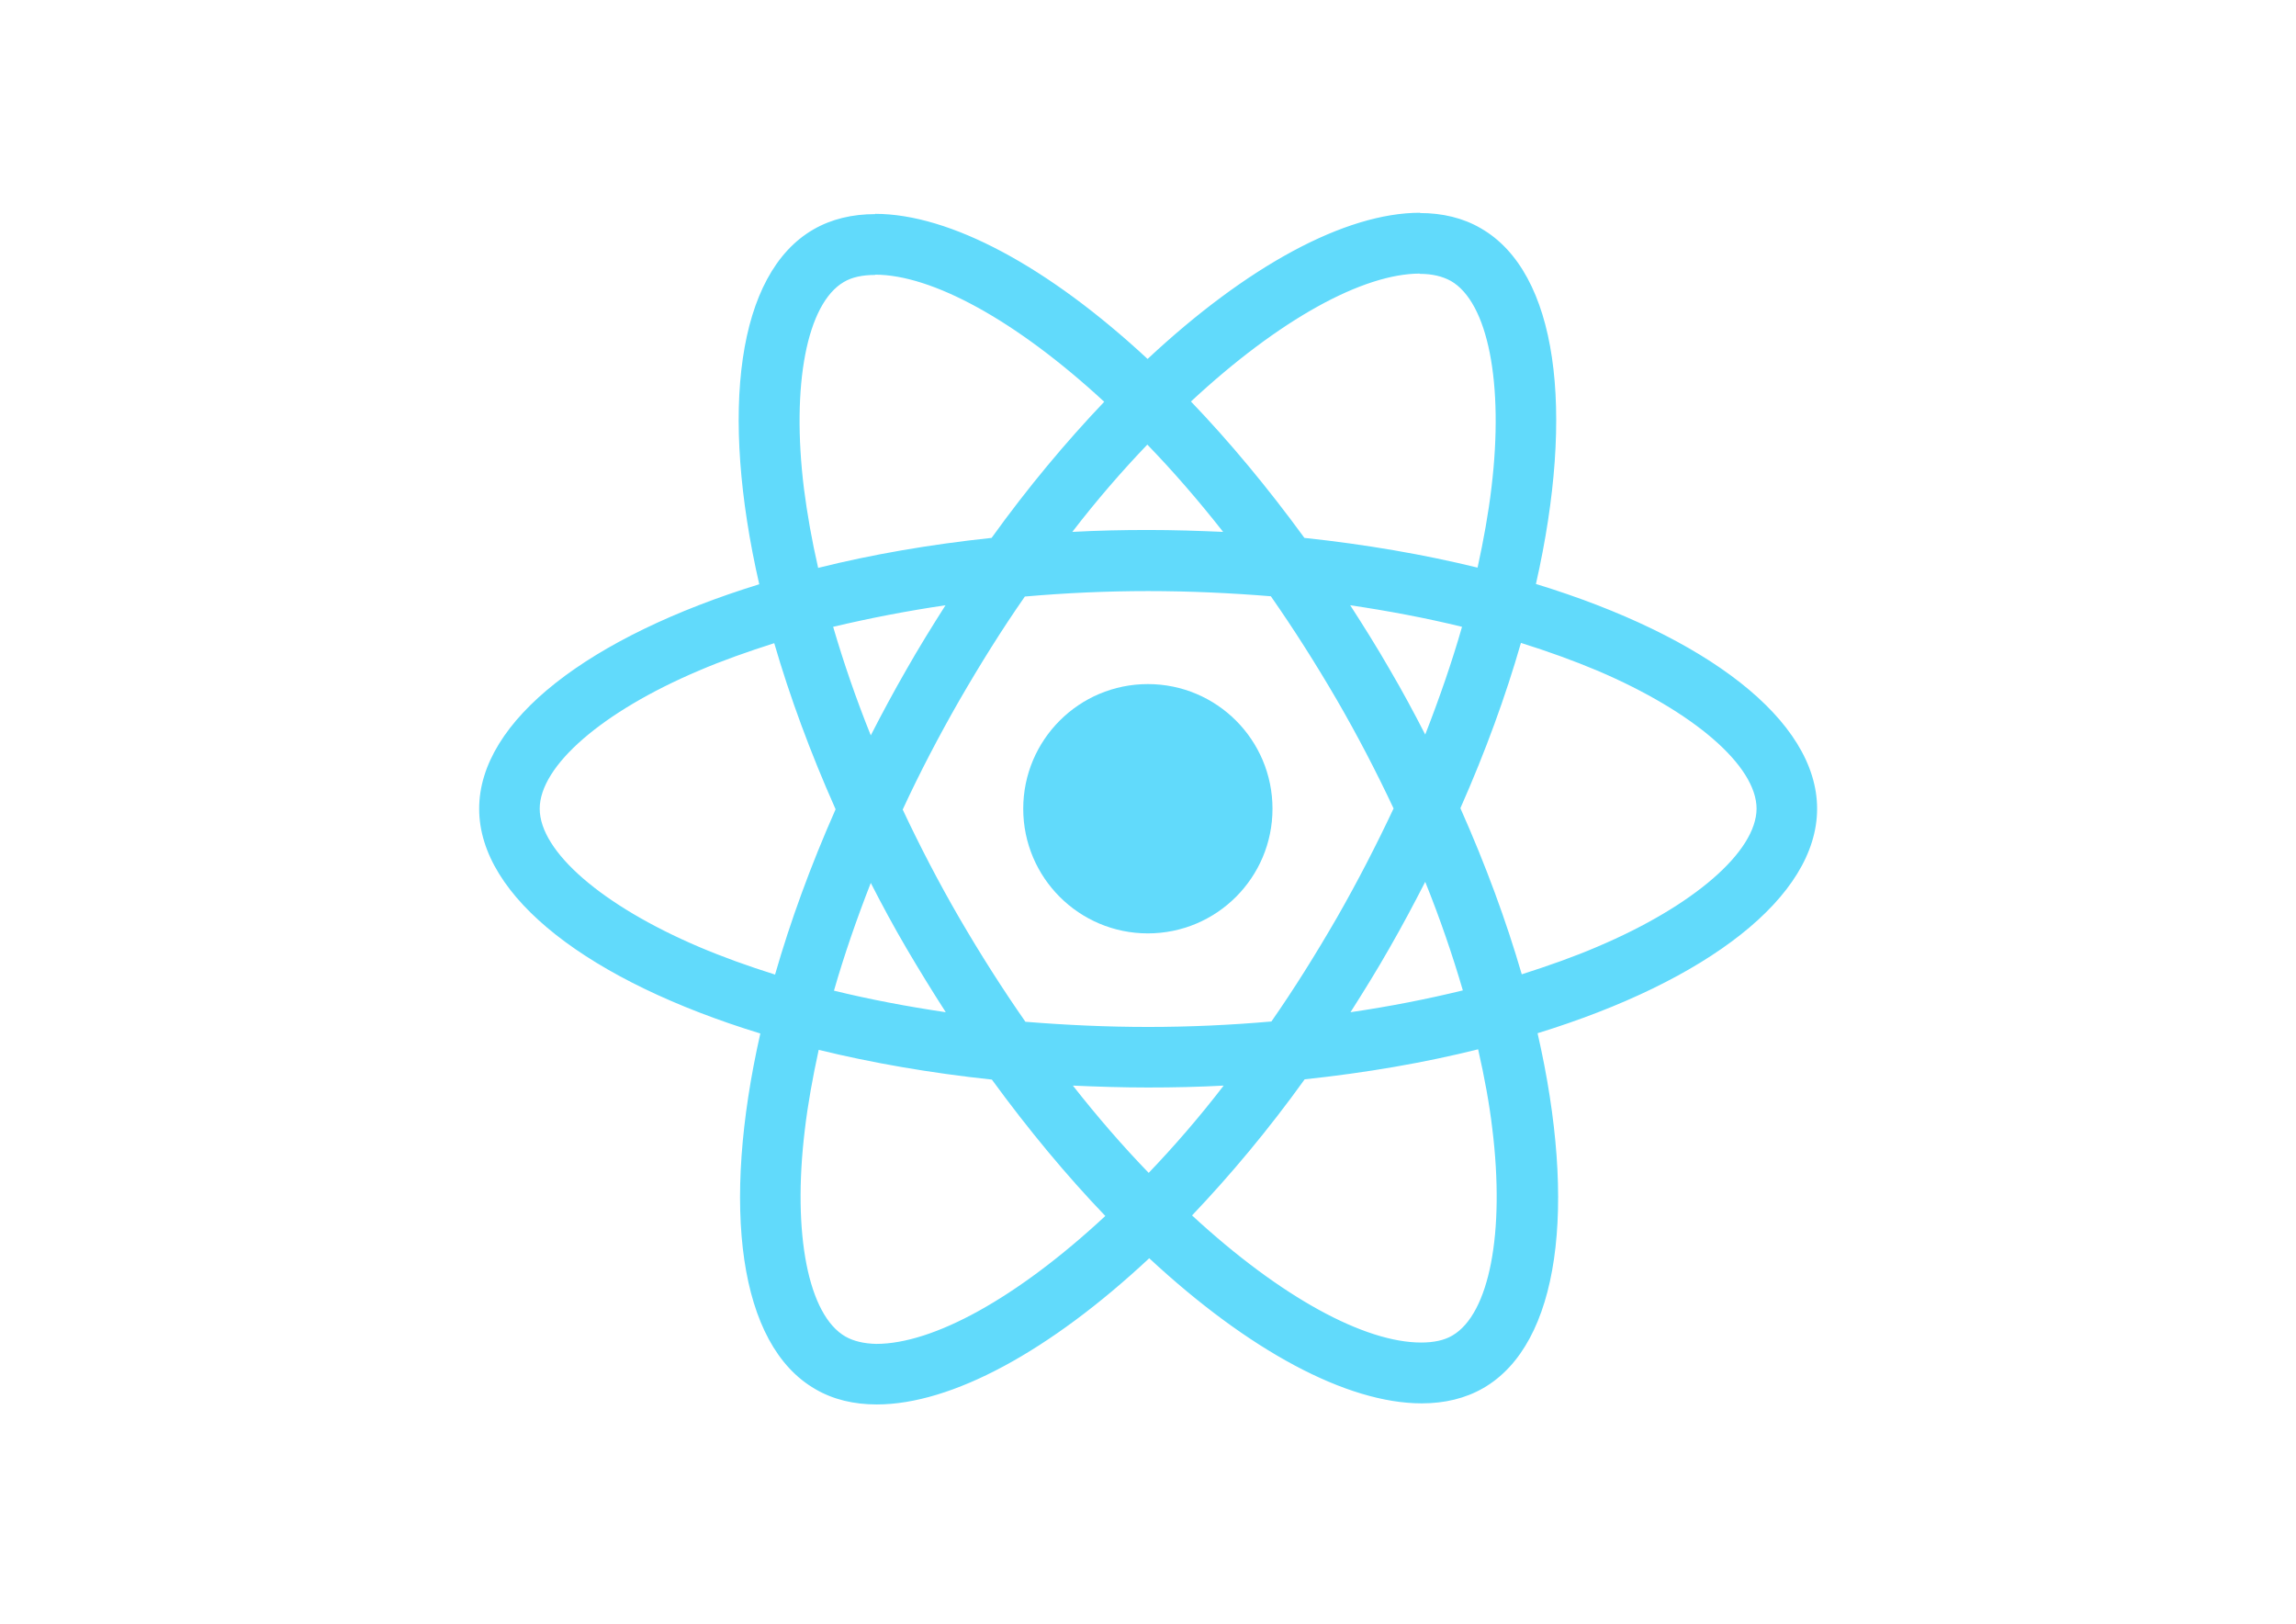
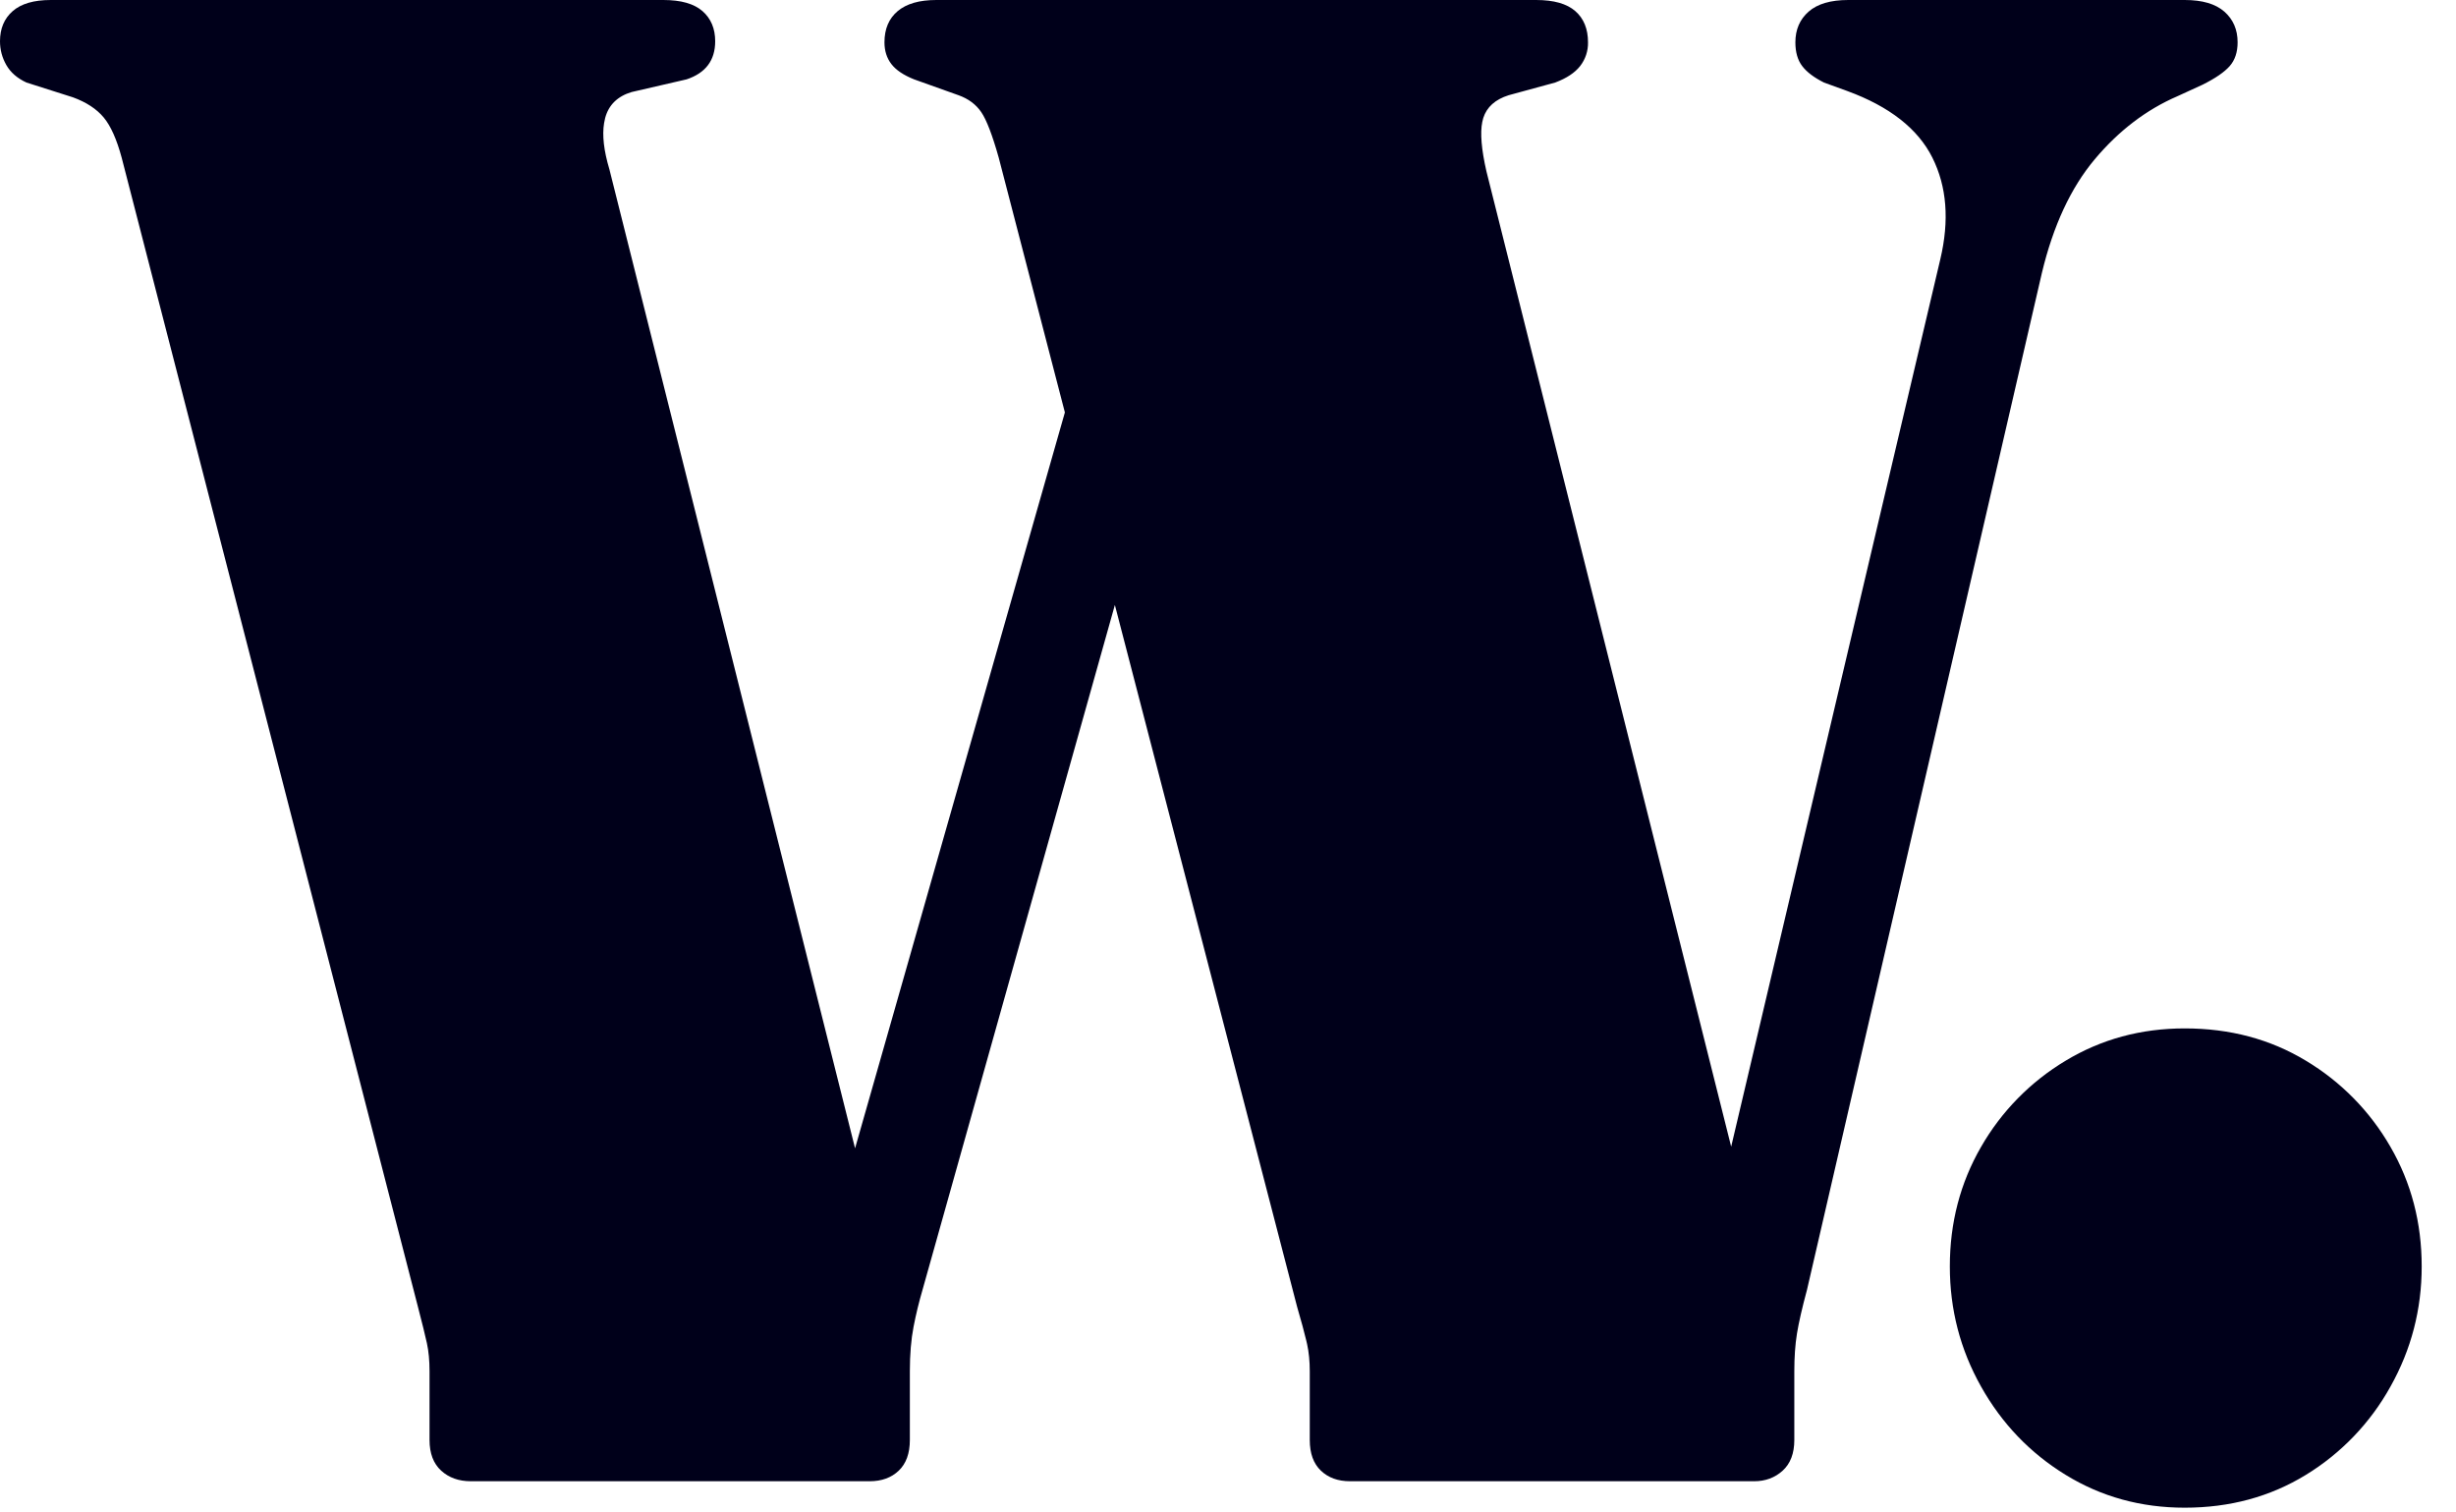
- <svg xmlns="http://www.w3.org/2000/svg" viewBox="0 0 841.9 595.3">
-   <g fill="#61DAFB">
-     <path d="M666.3 296.5c0-32.5-40.7-63.3-103.1-82.4 14.4-63.6 8-114.2-20.2-130.4-6.5-3.8-14.1-5.6-22.4-5.6v22.3c4.6 0 8.3.9 11.4 2.6 13.6 7.8 19.5 37.5 14.9 75.7-1.1 9.4-2.9 19.3-5.1 29.4-19.6-4.8-41-8.5-63.5-10.9-13.5-18.5-27.5-35.3-41.6-50 32.6-30.3 63.2-46.9 84-46.9V78c-27.5 0-63.5 19.6-99.9 53.6-36.4-33.8-72.4-53.2-99.9-53.2v22.3c20.7 0 51.4 16.5 84 46.6-14 14.7-28 31.4-41.3 49.9-22.6 2.4-44 6.1-63.6 11-2.3-10-4-19.7-5.2-29-4.7-38.2 1.1-67.9 14.6-75.8 3-1.8 6.9-2.6 11.5-2.6V78.5c-8.4 0-16 1.8-22.6 5.6-28.1 16.2-34.4 66.7-19.9 130.1-62.2 19.2-102.7 49.9-102.7 82.3 0 32.5 40.7 63.3 103.1 82.4-14.4 63.6-8 114.2 20.2 130.4 6.5 3.8 14.1 5.6 22.5 5.6 27.5 0 63.5-19.6 99.9-53.6 36.4 33.8 72.4 53.2 99.9 53.2 8.4 0 16-1.8 22.6-5.6 28.1-16.2 34.4-66.7 19.9-130.1 62-19.1 102.5-49.9 102.5-82.3zm-130.2-66.7c-3.7 12.9-8.3 26.2-13.5 39.5-4.1-8-8.4-16-13.1-24-4.6-8-9.5-15.8-14.4-23.4 14.2 2.1 27.9 4.7 41 7.9zm-45.8 106.5c-7.8 13.5-15.8 26.3-24.1 38.2-14.9 1.3-30 2-45.2 2-15.1 0-30.2-.7-45-1.9-8.3-11.9-16.4-24.6-24.2-38-7.6-13.1-14.5-26.4-20.8-39.8 6.2-13.4 13.2-26.8 20.7-39.9 7.8-13.5 15.8-26.3 24.1-38.2 14.9-1.3 30-2 45.2-2 15.1 0 30.2.7 45 1.9 8.3 11.9 16.4 24.6 24.2 38 7.6 13.1 14.5 26.4 20.8 39.8-6.3 13.4-13.2 26.8-20.7 39.9zm32.3-13c5.4 13.4 10 26.8 13.8 39.8-13.1 3.2-26.9 5.9-41.2 8 4.9-7.7 9.8-15.6 14.4-23.7 4.6-8 8.9-16.1 13-24.1zM421.2 430c-9.3-9.6-18.6-20.3-27.8-32 9 .4 18.2.7 27.5.7 9.4 0 18.7-.2 27.8-.7-9 11.7-18.3 22.4-27.5 32zm-74.4-58.9c-14.2-2.1-27.9-4.7-41-7.9 3.7-12.9 8.3-26.2 13.5-39.5 4.1 8 8.4 16 13.1 24 4.7 8 9.5 15.8 14.4 23.4zM420.7 163c9.3 9.6 18.6 20.3 27.8 32-9-.4-18.2-.7-27.5-.7-9.4 0-18.7.2-27.8.7 9-11.7 18.3-22.4 27.5-32zm-74 58.9c-4.9 7.7-9.8 15.6-14.4 23.7-4.6 8-8.9 16-13 24-5.4-13.4-10-26.8-13.8-39.8 13.1-3.1 26.9-5.8 41.2-7.9zm-90.5 125.2c-35.4-15.1-58.3-34.9-58.3-50.6 0-15.7 22.9-35.6 58.3-50.6 8.6-3.7 18-7 27.7-10.1 5.7 19.6 13.2 40 22.5 60.9-9.2 20.8-16.6 41.1-22.2 60.6-9.9-3.1-19.3-6.5-28-10.2zM310 490c-13.6-7.8-19.5-37.5-14.9-75.7 1.1-9.4 2.9-19.3 5.1-29.4 19.6 4.8 41 8.5 63.5 10.9 13.5 18.5 27.5 35.3 41.6 50-32.6 30.3-63.2 46.9-84 46.9-4.5-.1-8.3-1-11.3-2.7zm237.2-76.2c4.7 38.2-1.1 67.9-14.6 75.8-3 1.8-6.9 2.6-11.5 2.6-20.7 0-51.4-16.5-84-46.6 14-14.7 28-31.4 41.3-49.9 22.6-2.4 44-6.1 63.6-11 2.3 10.1 4.1 19.8 5.2 29.1zm38.5-66.7c-8.6 3.7-18 7-27.7 10.1-5.7-19.6-13.2-40-22.5-60.9 9.2-20.8 16.6-41.1 22.2-60.6 9.9 3.1 19.3 6.5 28.1 10.2 35.4 15.1 58.3 34.9 58.3 50.6-.1 15.7-23 35.6-58.4 50.6zM320.8 78.4z" />
-     <circle cx="420.9" cy="296.5" r="45.7" />
-     <path d="M520.5 78.1z" />
-   </g>
+ <svg xmlns="http://www.w3.org/2000/svg" width="65" height="40">
+   <path d="M23.016 39.2c.317 0 .574-.093.77-.28.196-.187.294-.457.294-.812v-1.82c0-.448.033-.84.098-1.176.065-.336.145-.663.238-.98l5.09-18.122 4.822 18.57c.112.384.193.682.243.895l.023.099c.047.215.07.453.07.714v1.82c0 .355.098.625.294.812.196.187.453.28.77.28h10.696c.299 0 .55-.093.756-.28.205-.187.308-.457.308-.812v-1.82c0-.373.023-.705.07-.994.047-.29.135-.677.266-1.162L54.04 7.224c.299-1.25.765-2.254 1.4-3.01.635-.756 1.363-1.311 2.184-1.666l.672-.308c.336-.168.574-.331.714-.49.14-.159.21-.369.21-.63 0-.336-.117-.607-.35-.812C58.637.103 58.287 0 57.82 0h-8.904c-.467 0-.817.103-1.05.308-.233.205-.35.476-.35.812 0 .261.06.471.182.63.121.159.313.303.574.434l.616.224c1.12.41 1.871.999 2.254 1.764s.453 1.661.21 2.688l-5.535 23.486-6.477-25.81c-.133-.58-.17-1.018-.11-1.31l.026-.104c.093-.29.317-.49.672-.602l1.232-.336c.299-.112.518-.257.658-.434a.986.986 0 0 0 .21-.63c0-.355-.112-.63-.336-.826C41.468.098 41.122 0 40.656 0H24.78c-.448 0-.789.098-1.022.294-.233.196-.35.471-.35.826 0 .224.06.415.182.574.121.159.322.294.602.406l1.176.42c.261.093.462.243.602.448.14.205.294.607.462 1.204l1.751 6.742-5.553 19.475L16.128 4.48c-.147-.49-.194-.898-.14-1.223l.028-.135c.093-.345.327-.574.7-.686l1.456-.336c.504-.168.756-.504.756-1.008 0-.336-.112-.602-.336-.798C18.368.098 18.022 0 17.556 0H1.344C.896 0 .56.098.336.294.112.49 0 .756 0 1.092c0 .224.056.434.168.63.112.196.29.35.532.462l1.232.392c.355.13.625.308.812.532.187.224.345.579.476 1.064l7.84 30.408c.112.43.191.751.238.966.047.215.07.462.07.742v1.82c0 .355.103.625.308.812.205.187.467.28.784.28h10.556Zm34.804.7c1.195 0 2.263-.29 3.206-.868a6.338 6.338 0 0 0 2.24-2.338c.55-.98.826-2.04.826-3.178 0-1.157-.275-2.212-.826-3.164a6.325 6.325 0 0 0-2.24-2.282c-.943-.57-2.011-.854-3.206-.854-1.157 0-2.207.285-3.15.854a6.325 6.325 0 0 0-2.24 2.282c-.55.952-.826 2.007-.826 3.164 0 1.139.275 2.198.826 3.178.55.98 1.297 1.76 2.24 2.338.943.579 1.993.868 3.15.868Z" fill="#00001A" />
</svg>
